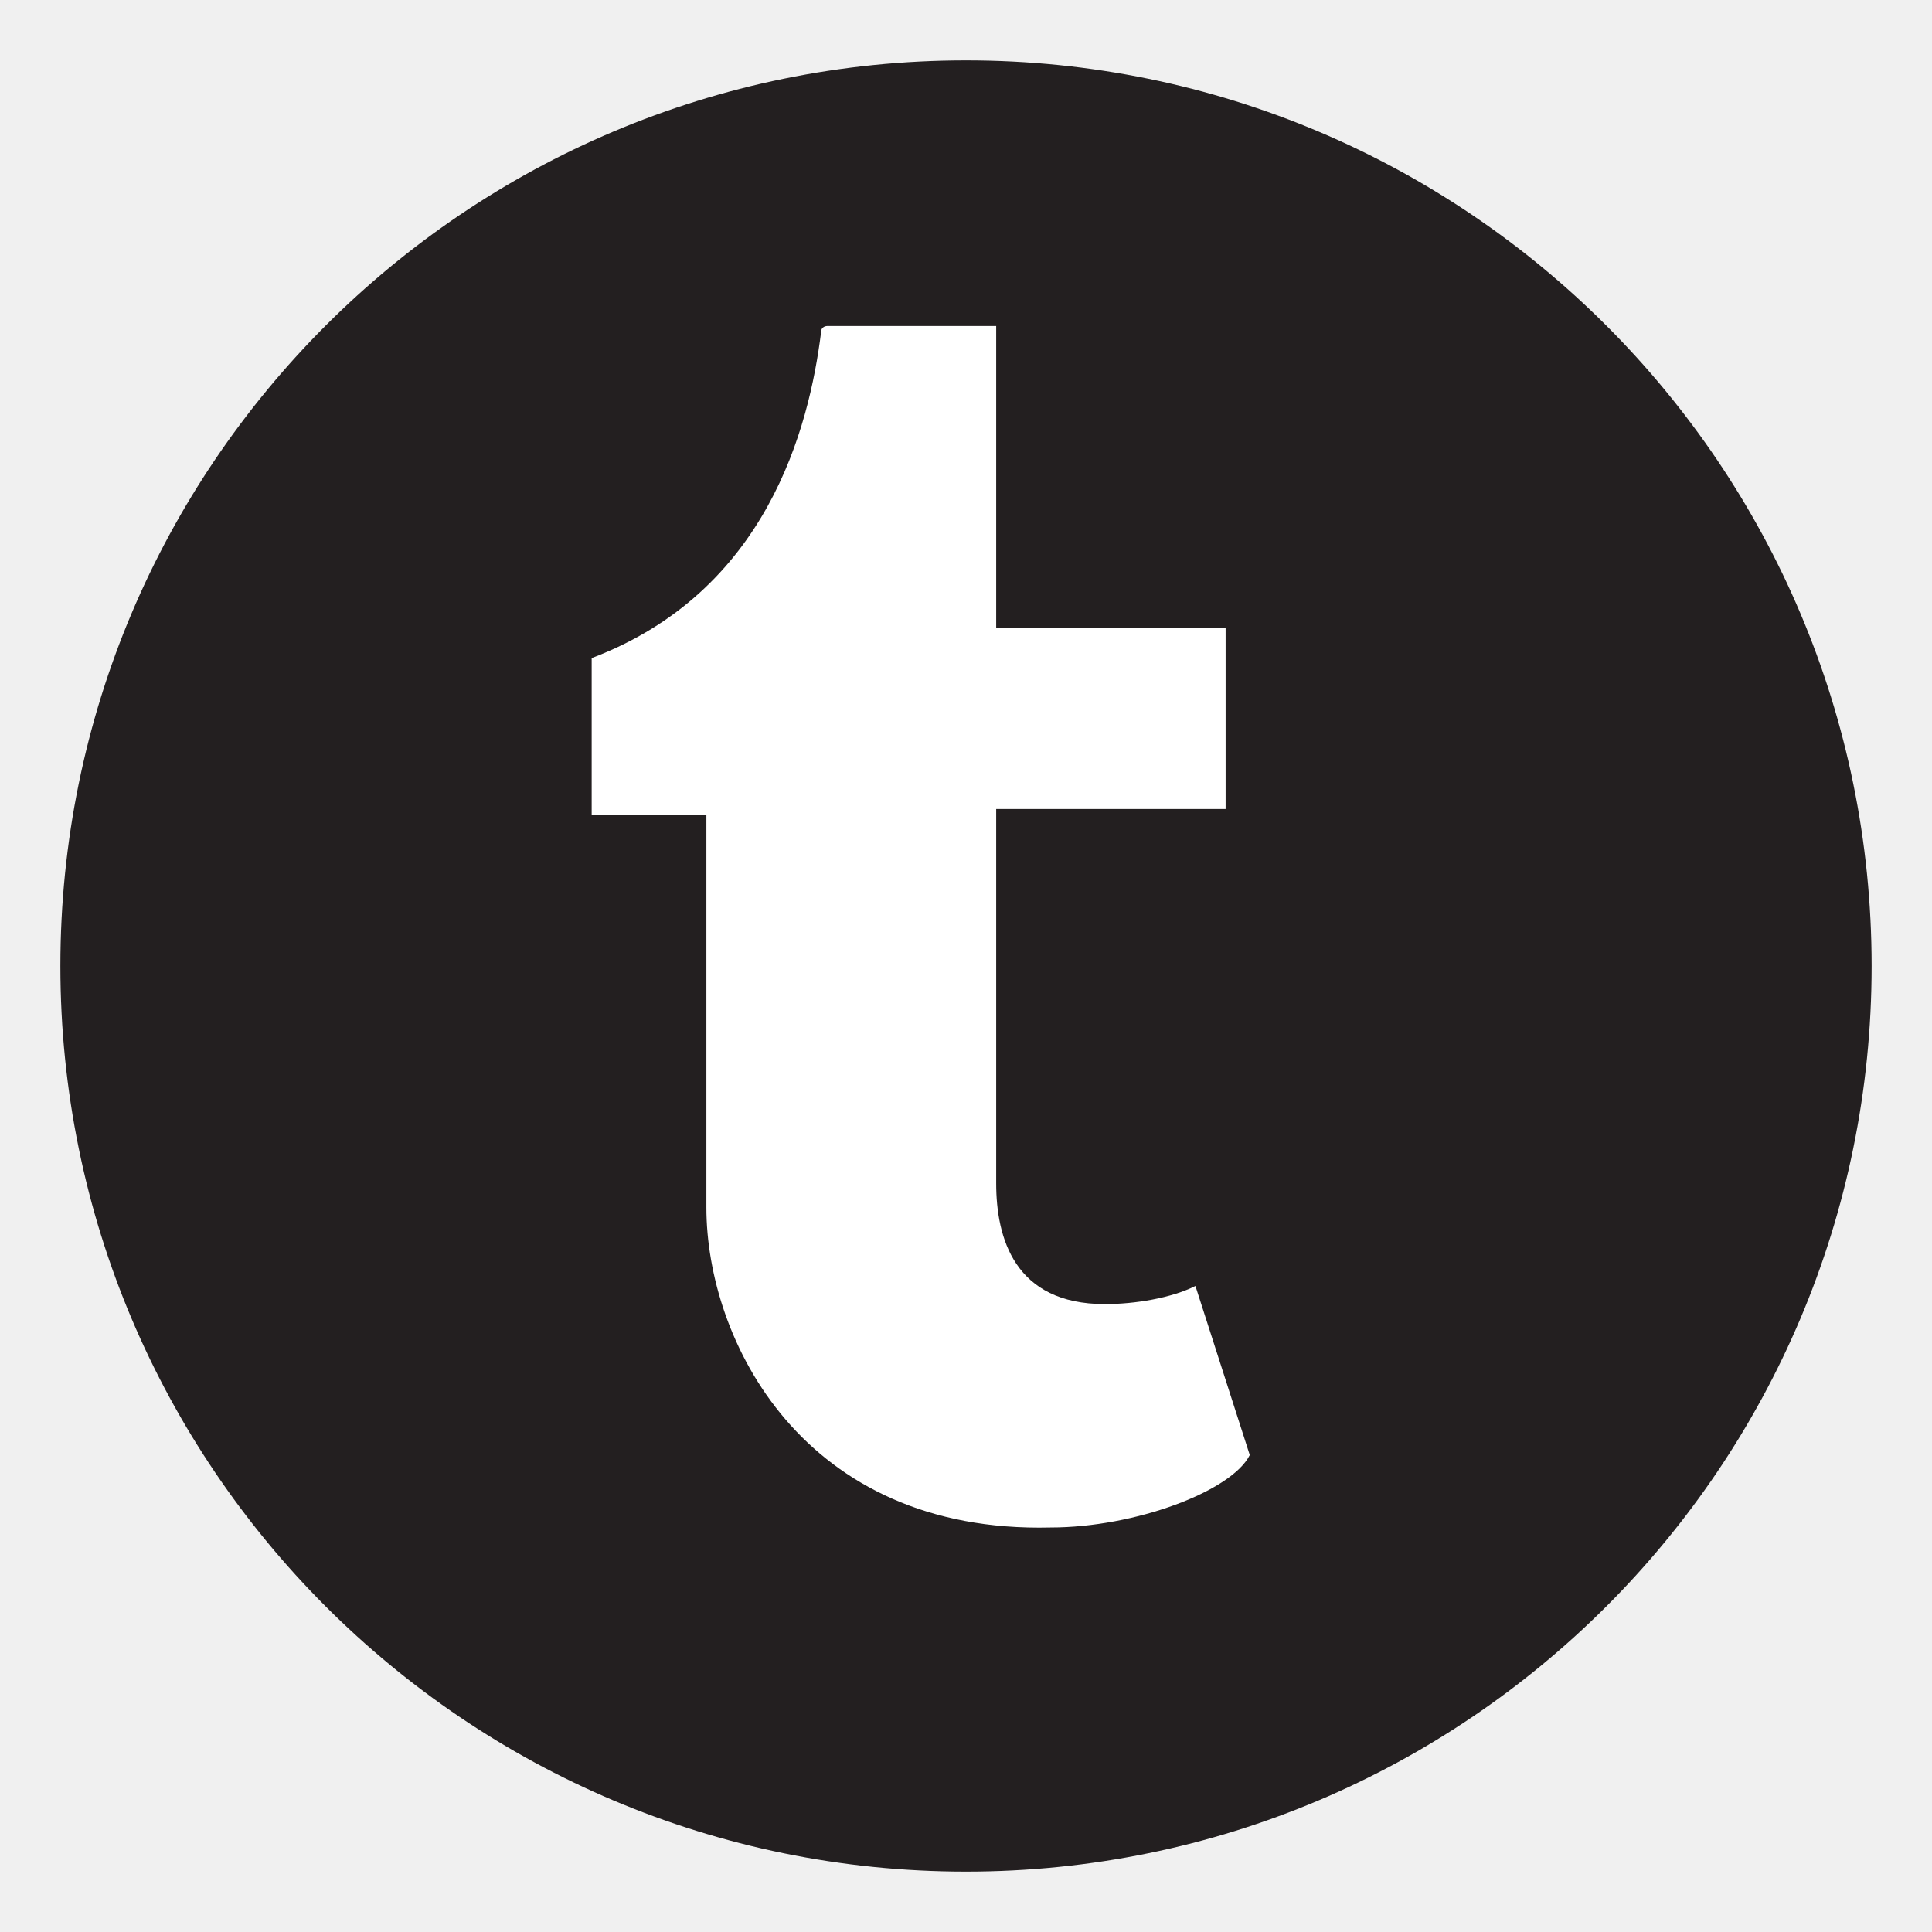
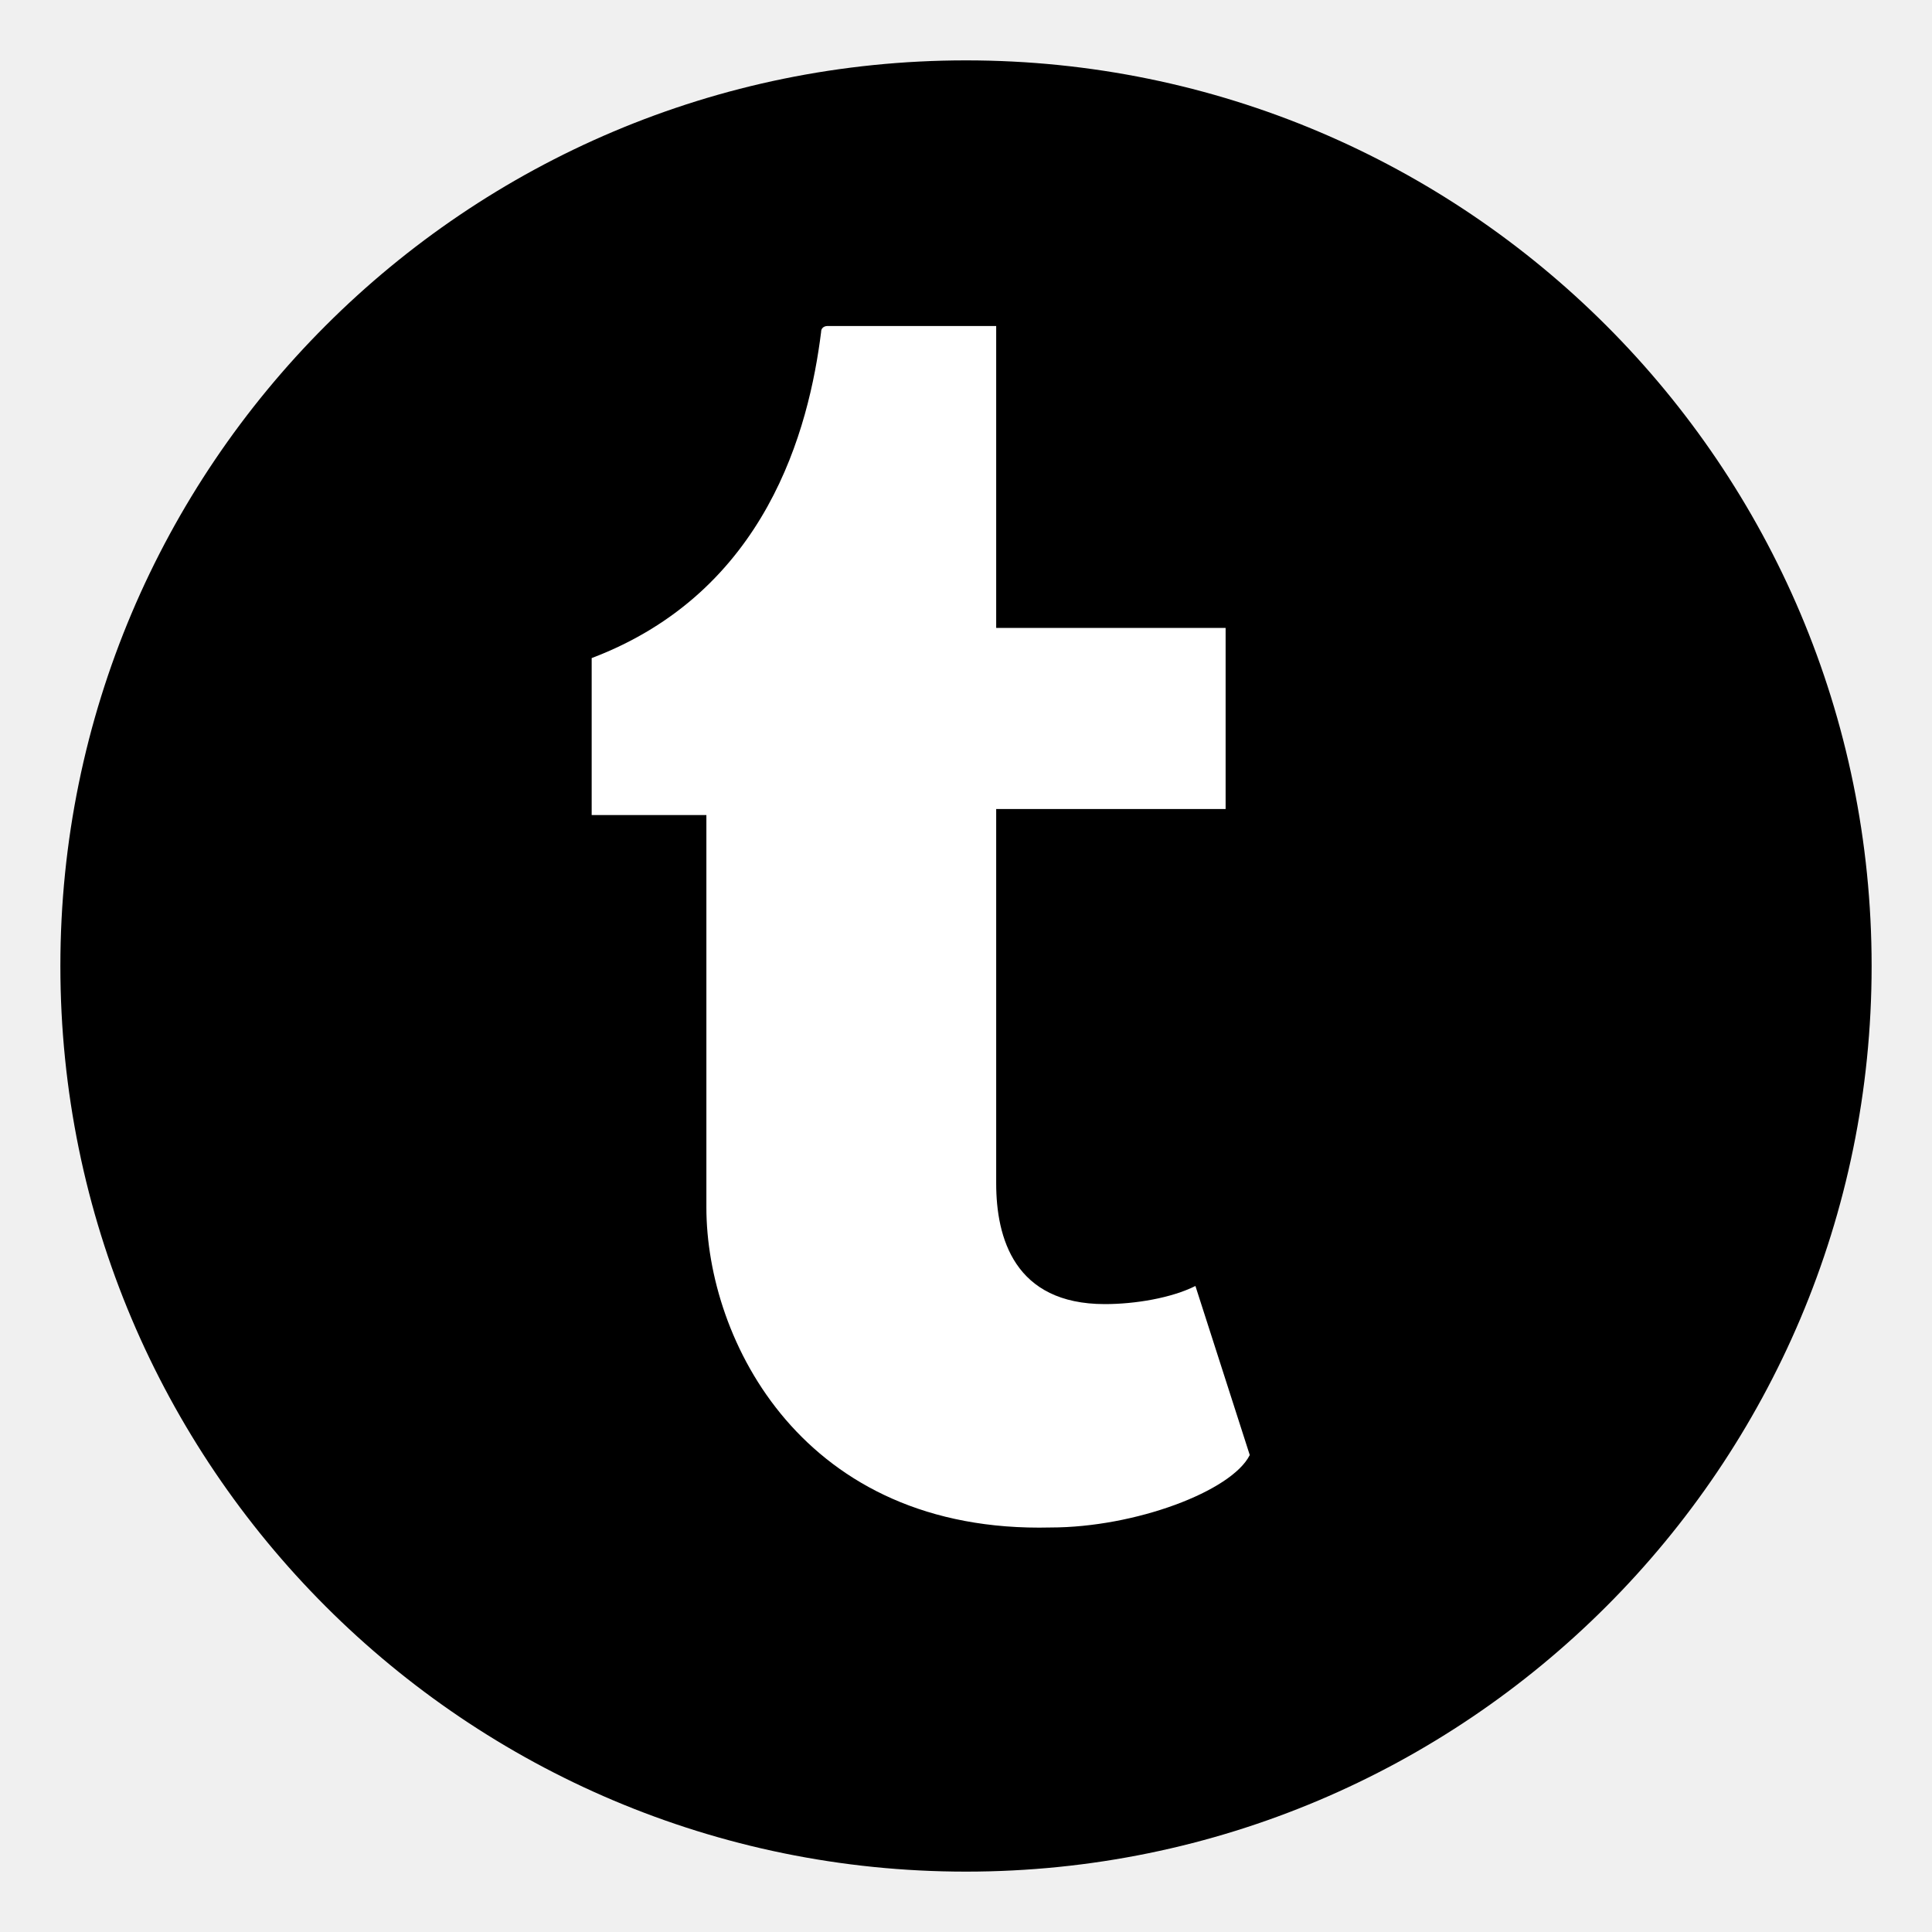
<svg xmlns="http://www.w3.org/2000/svg" viewBox="0 0 32 32">
-   <circle cx="16" cy="16" r="15" fill="#231f20" />
+   <circle cx="16" cy="16" r="15" />
  <path d="M19.8 21.3c-.4.2-1 .3-1.5.3-1.5 0-1.8-1.1-1.8-2v-6.2h3.8v-3h-3.8v-5h-2.8s-.1 0-.1.1c-.2 1.6-.9 4.3-3.8 5.4v2.6h1.9V20c0 2.2 1.6 5.4 5.7 5.3 1.4 0 3-.6 3.3-1.2l-.9-2.8" fill="#fff" />
</svg>
